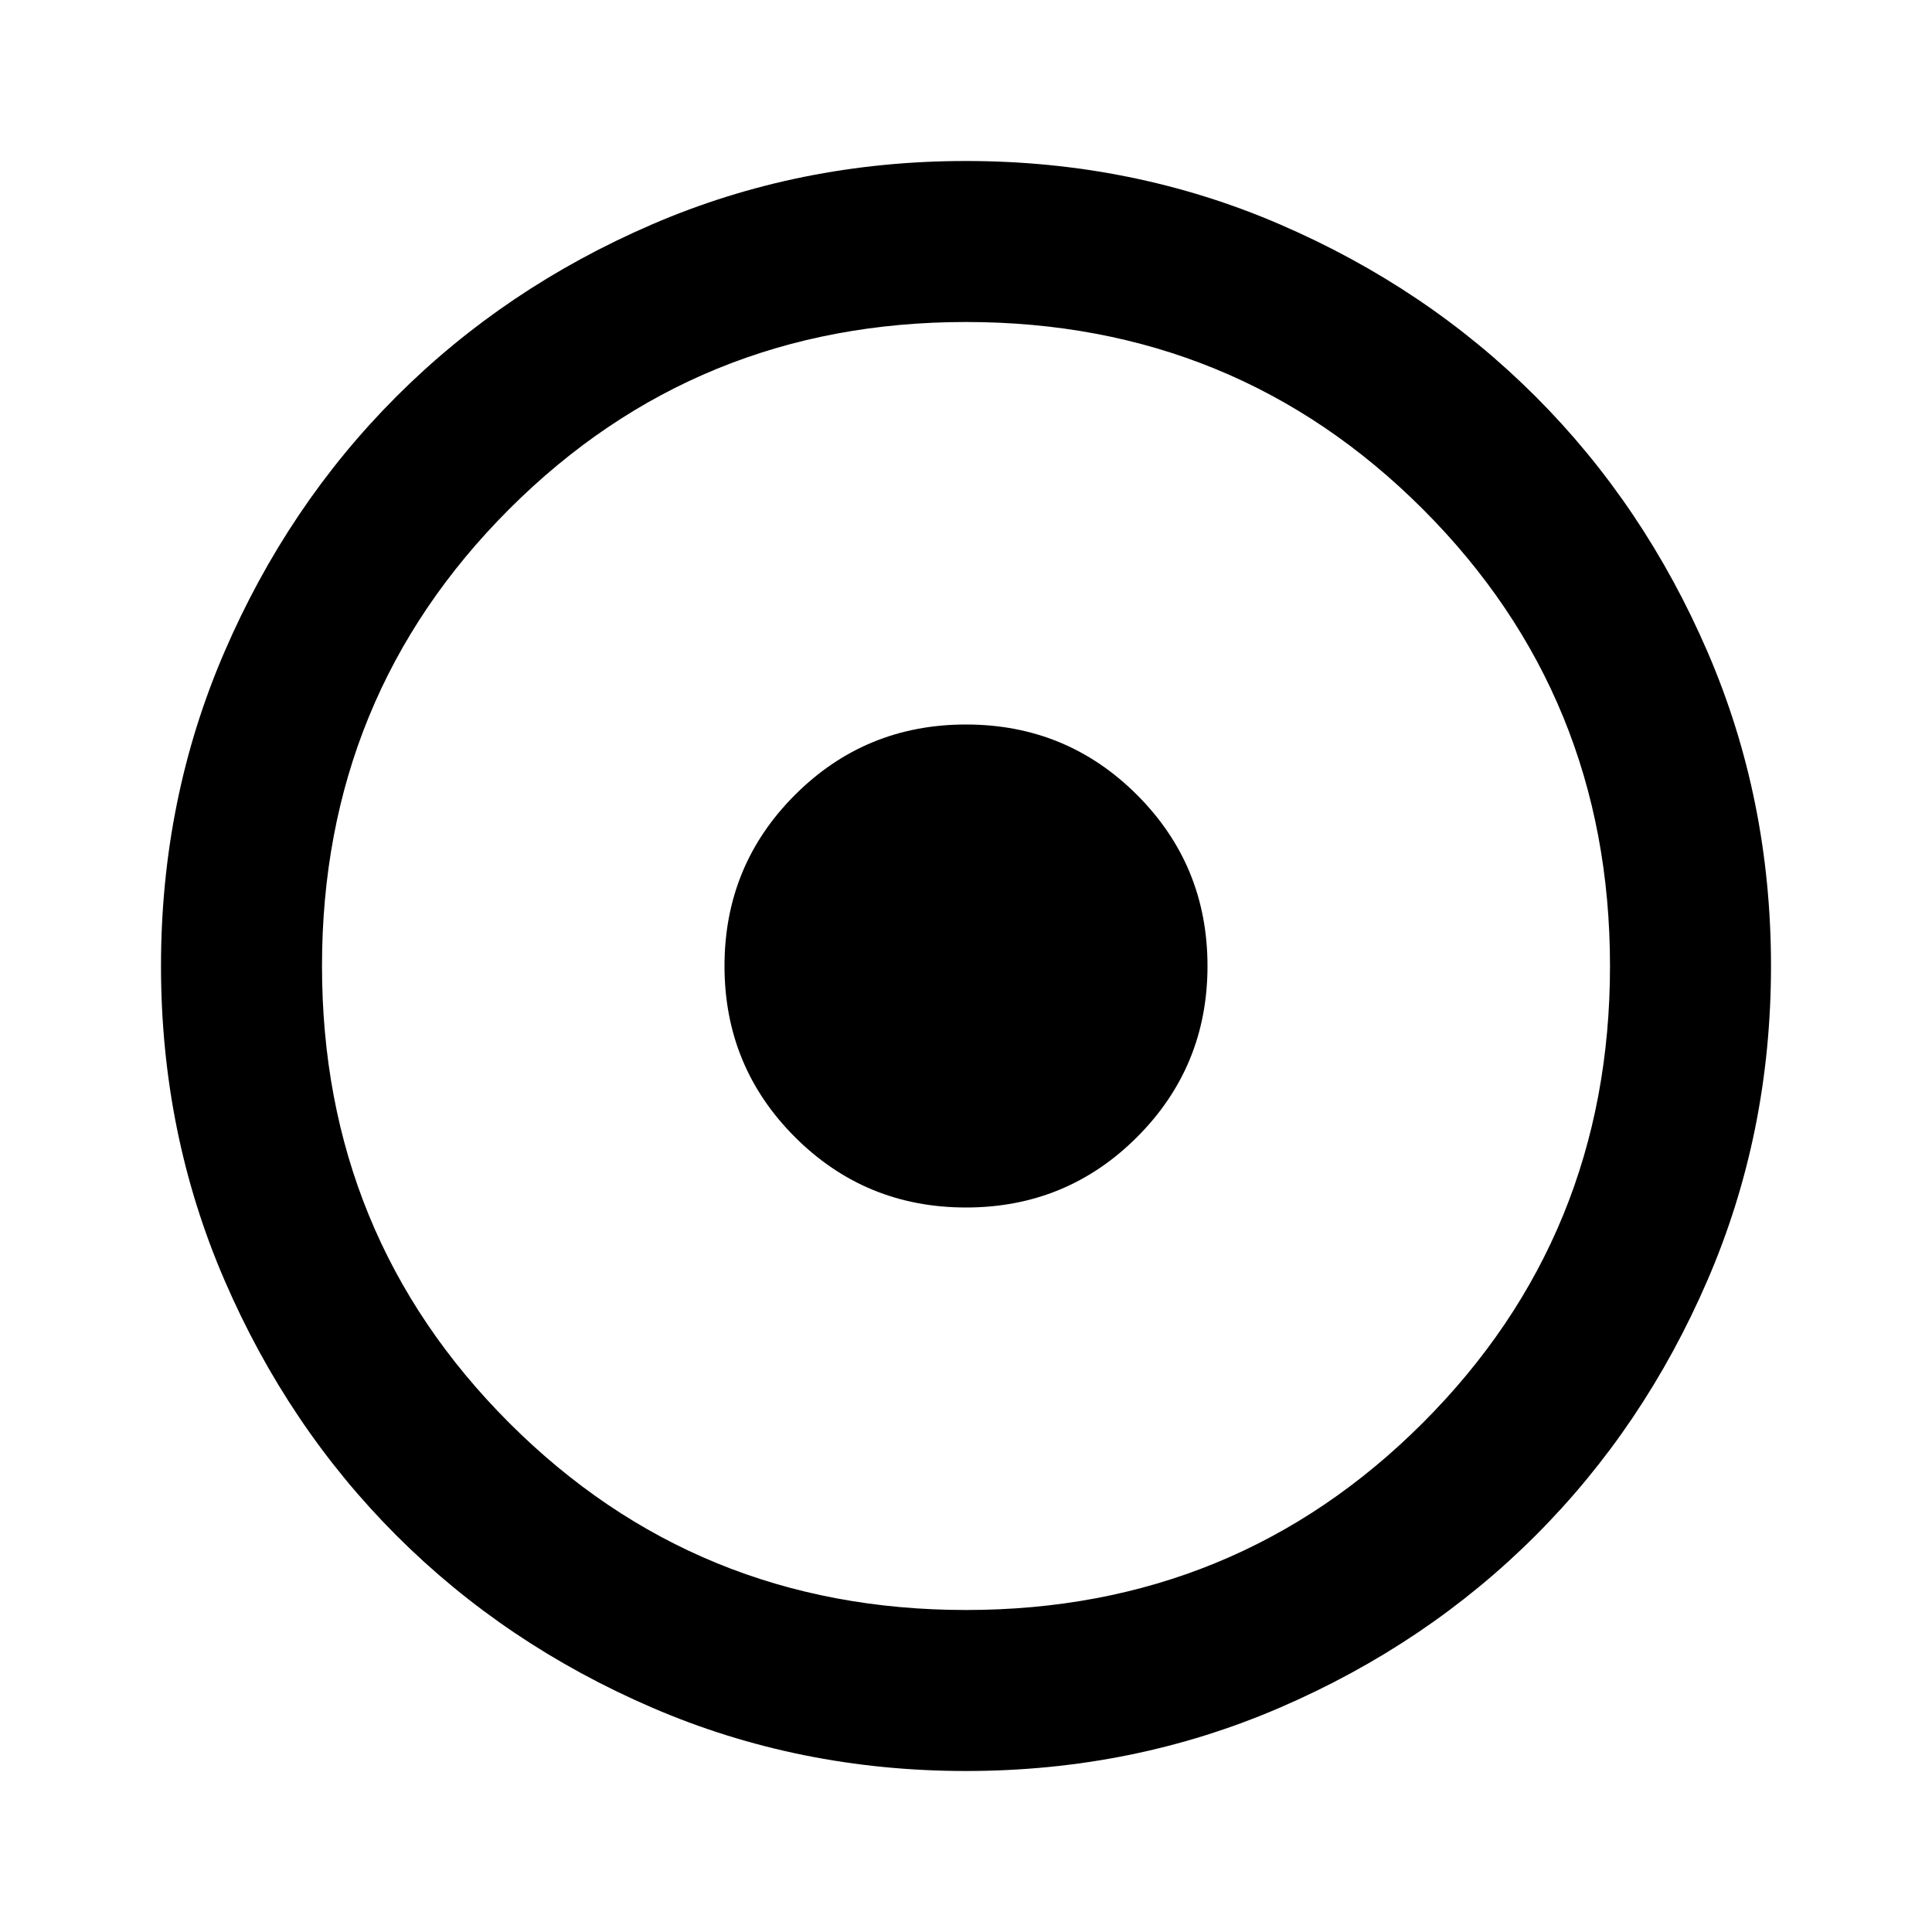
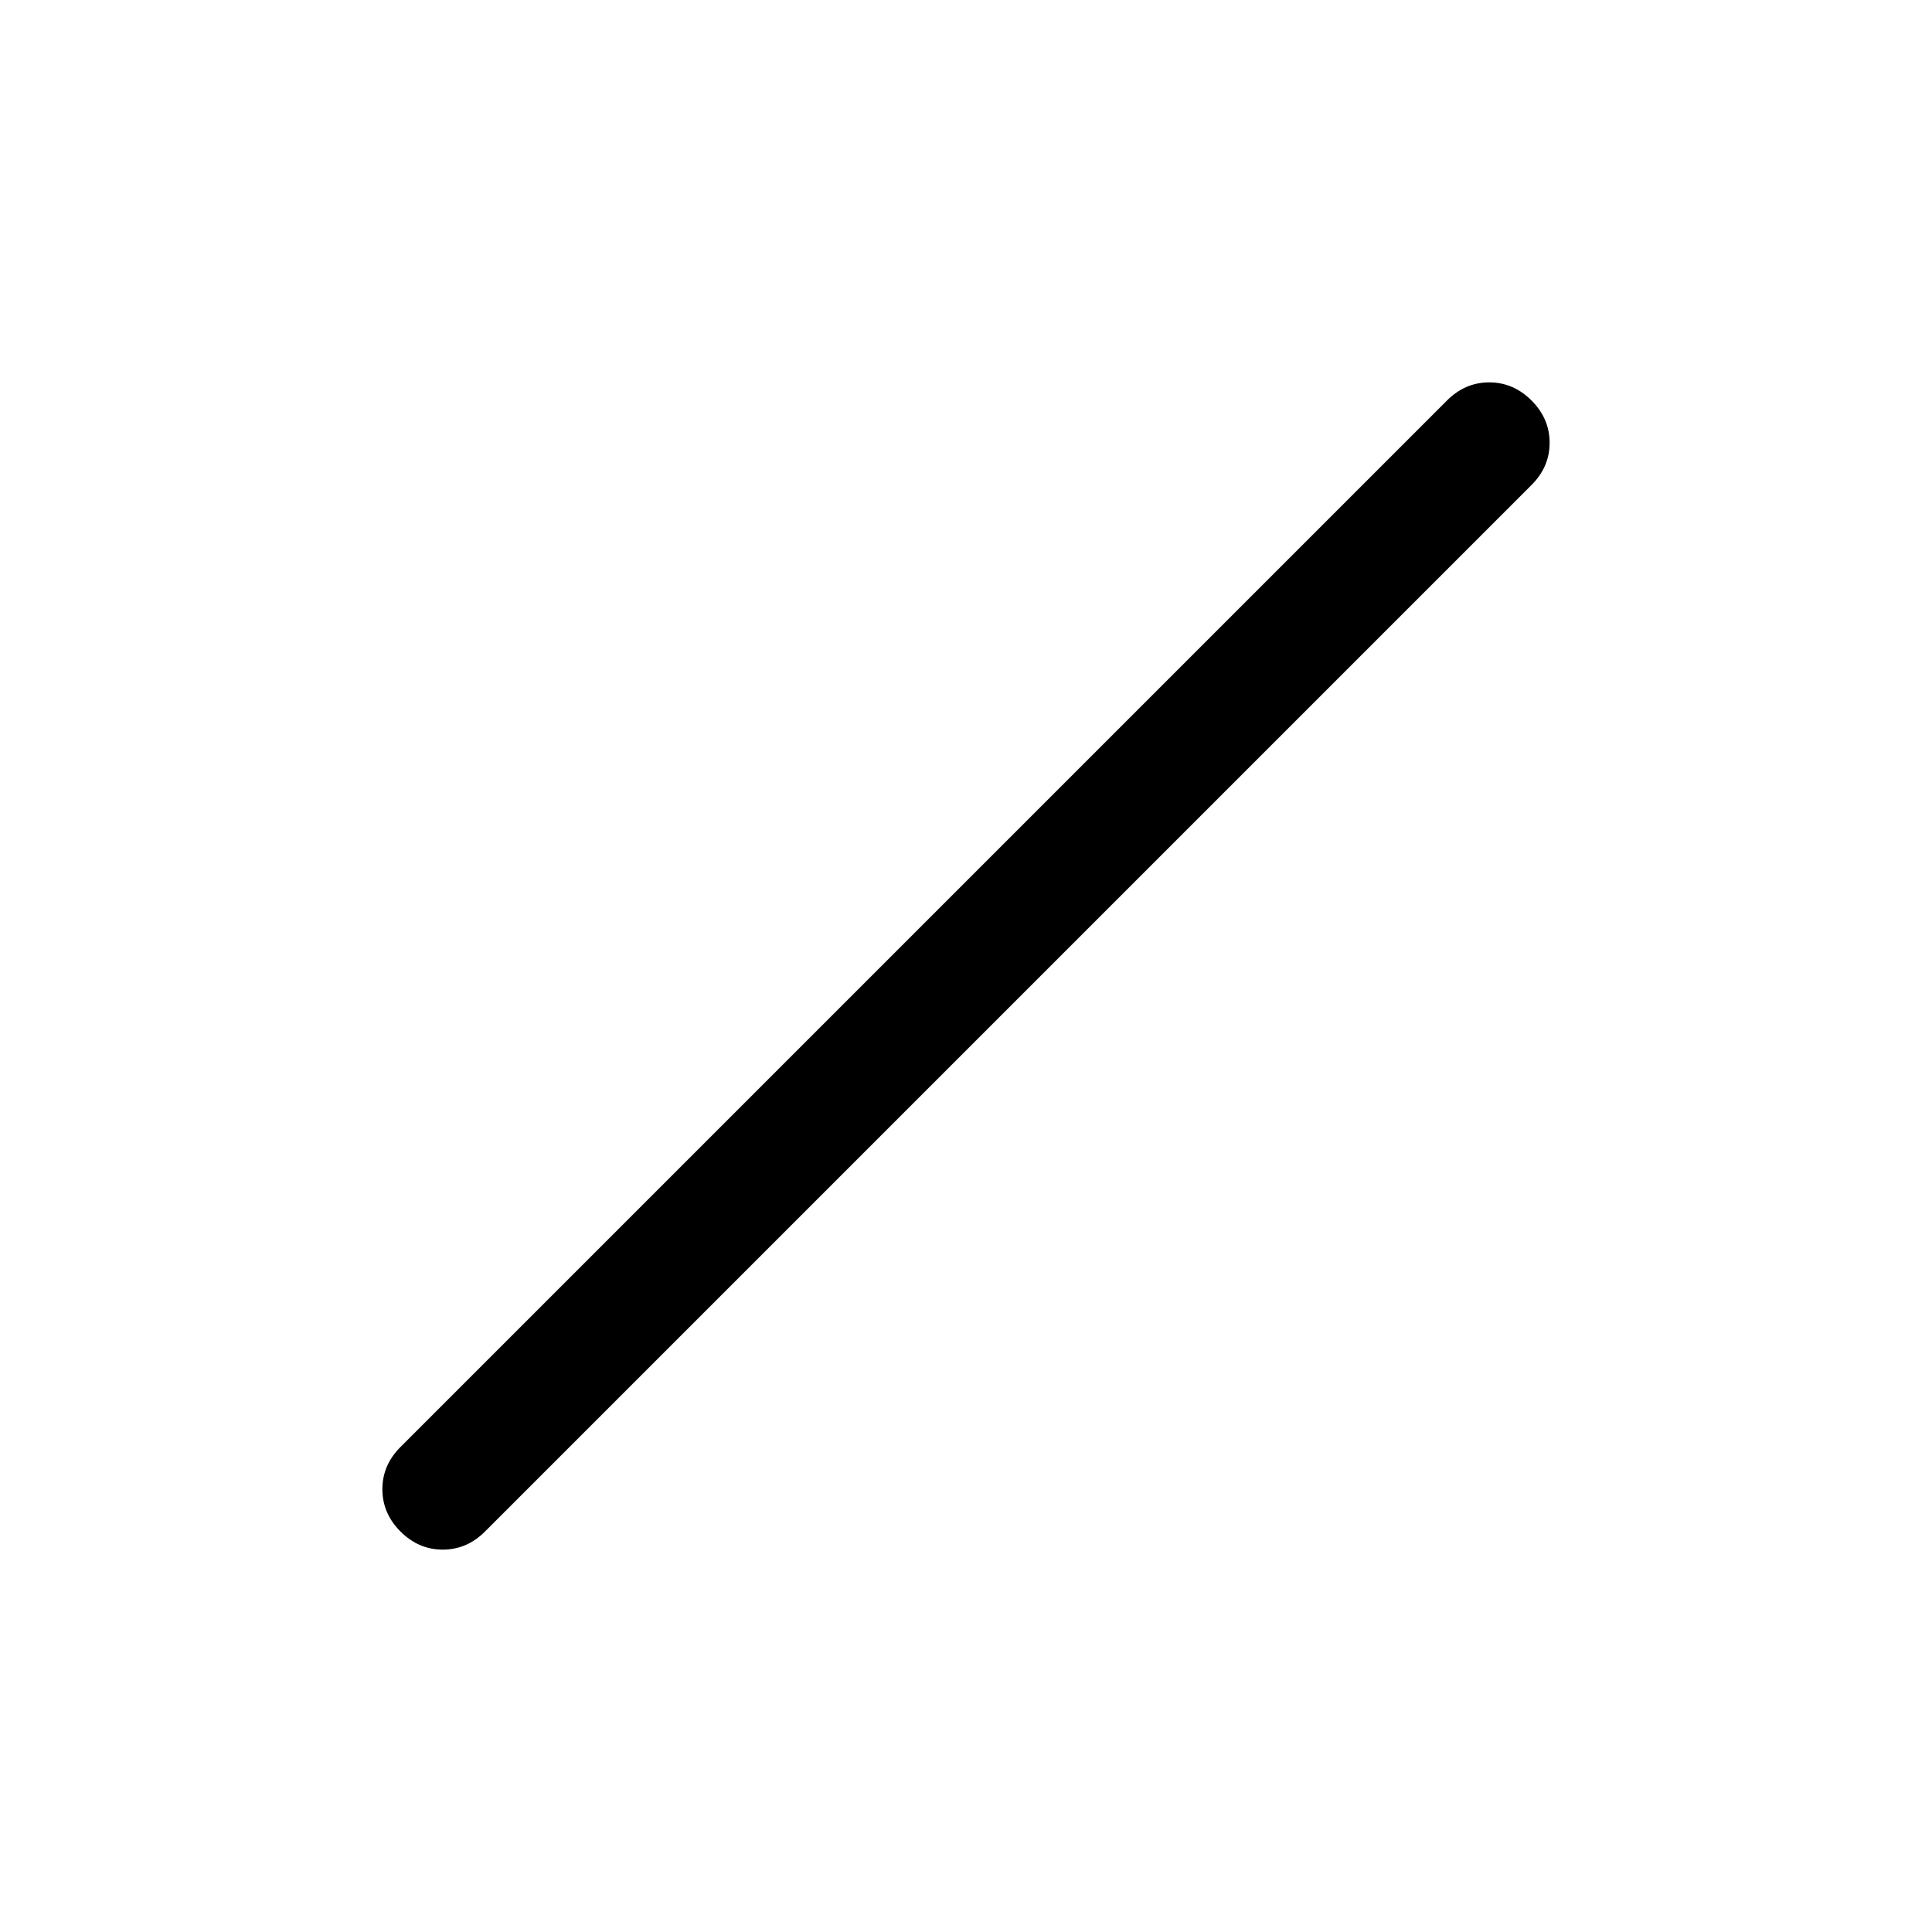
<svg xmlns="http://www.w3.org/2000/svg" height="24px" viewBox="0 -960 960 960" width="24px" fill="#000000" version="1.1" id="svg1">
  <defs id="defs1" />
-   <path d="M480-360q50 0 85-35t35-85q0-50-35-85t-85-35q-50 0-85 35t-35 85q0 50 35 85t85 35Zm0 280q-83 0-156-31.5T197-197q-54-54-85.5-127T80-480q0-83 31.5-156T197-763q54-54 127-85.5T480-880q83 0 156 31.5T763-763q54 54 85.5 127T880-480q0 83-31.5 156T763-197q-54 54-127 85.5T480-80Zm0-80q134 0 227-93t93-227q0-134-93-227t-227-93q-134 0-227 93t-93 227q0 134 93 227t227 93Zm0-320Z" id="path1" />
+   <path d="M199-199q-9-9-9-21t9-21l520-520q9-9 21-9t21 9q9 9 9 21t-9 21L241-199q-9 9-21 9t-21-9Z" id="path1" />
</svg>
